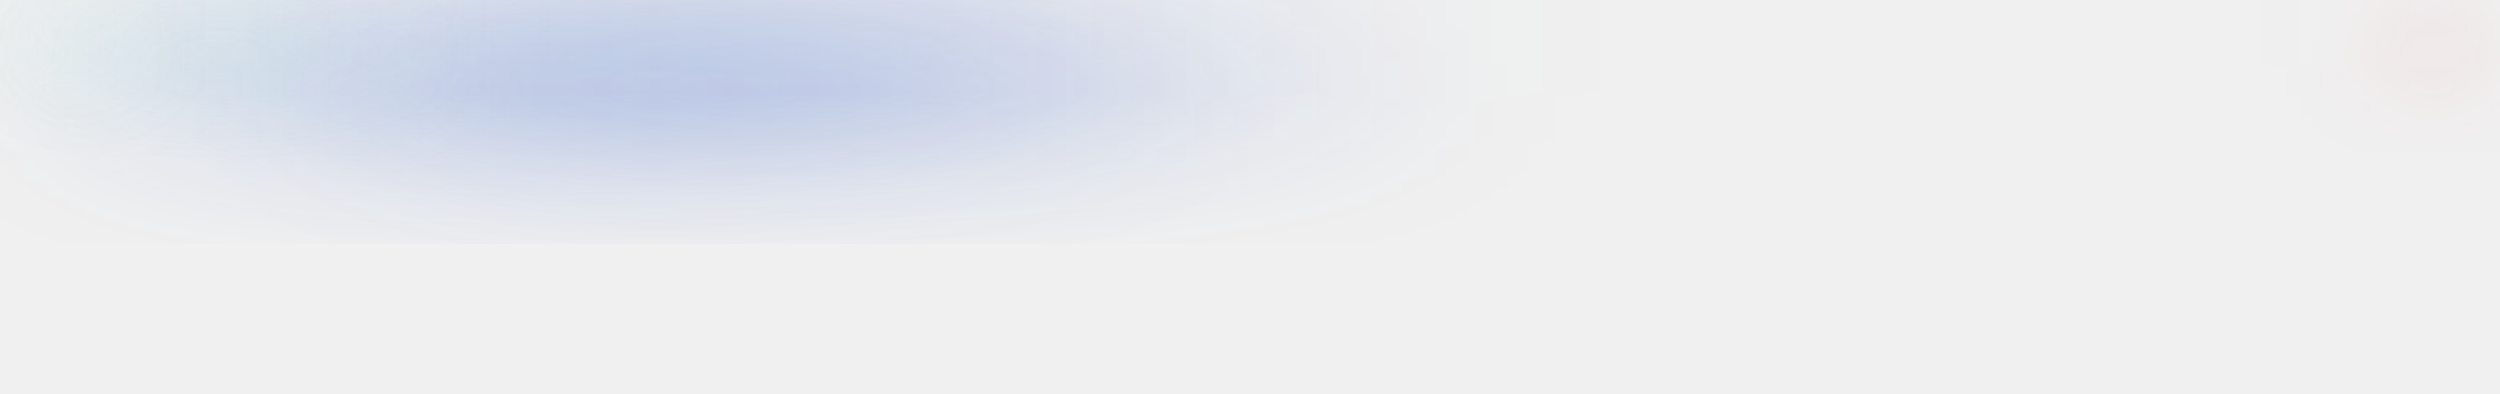
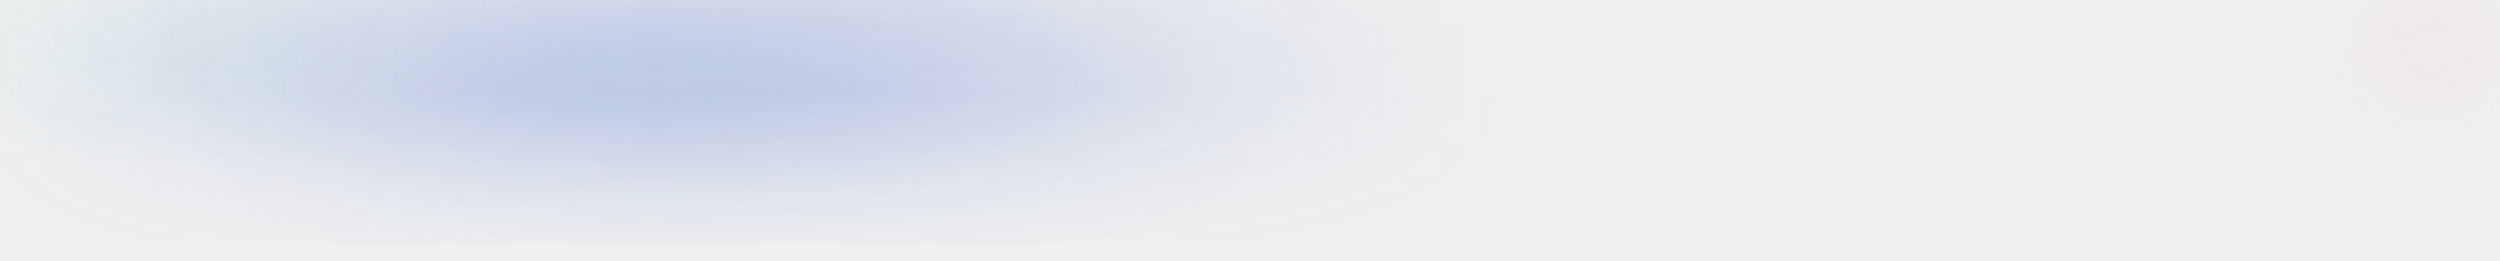
- <svg xmlns="http://www.w3.org/2000/svg" width="1920" height="302" viewBox="0 0 1920 302" fill="none">
+ <svg xmlns="http://www.w3.org/2000/svg" width="1920" height="200" viewBox="0 0 1920 200" fill="none">
  <g clip-path="url(#clip0_2003_1469)">
    <g filter="url(#filter0_f_2003_1469)">
      <ellipse cx="841.604" cy="-68.781" rx="628.574" ry="97.425" transform="rotate(-3.79658 841.604 -68.7807)" fill="#0C43C4" />
    </g>
    <g filter="url(#filter1_f_2003_1469)">
      <ellipse cx="166.5" cy="-151.5" rx="381.5" ry="171.5" fill="#99E1D9" />
    </g>
    <g filter="url(#filter2_f_2003_1469)">
      <ellipse cx="2122.5" cy="-107.5" rx="176.5" ry="123.5" fill="#F8333C" />
    </g>
    <g filter="url(#filter3_f_2003_1469)">
      <ellipse cx="625.604" cy="-68.781" rx="628.574" ry="97.425" transform="rotate(-3.79658 625.604 -68.7807)" fill="#0C43C4" />
    </g>
    <g filter="url(#filter4_f_2003_1469)">
      <ellipse cx="-49.5" cy="-151.5" rx="381.5" ry="171.5" fill="#99E1D9" />
    </g>
    <g filter="url(#filter5_f_2003_1469)">
      <ellipse cx="1906.5" cy="-107.5" rx="176.5" ry="123.5" fill="#F8333C" />
    </g>
  </g>
  <defs>
    <filter id="filter0_f_2003_1469" x="64.376" y="-324.554" width="1554.46" height="511.546" filterUnits="userSpaceOnUse" color-interpolation-filters="sRGB">
      <feFlood flood-opacity="0" result="BackgroundImageFix" />
      <feBlend mode="normal" in="SourceGraphic" in2="BackgroundImageFix" result="shape" />
      <feGaussianBlur stdDeviation="75" result="effect1_foregroundBlur_2003_1469" />
    </filter>
    <filter id="filter1_f_2003_1469" x="-315" y="-423" width="963" height="543" filterUnits="userSpaceOnUse" color-interpolation-filters="sRGB">
      <feFlood flood-opacity="0" result="BackgroundImageFix" />
      <feBlend mode="normal" in="SourceGraphic" in2="BackgroundImageFix" result="shape" />
      <feGaussianBlur stdDeviation="50" result="effect1_foregroundBlur_2003_1469" />
    </filter>
    <filter id="filter2_f_2003_1469" x="1846" y="-331" width="553" height="447" filterUnits="userSpaceOnUse" color-interpolation-filters="sRGB">
      <feFlood flood-opacity="0" result="BackgroundImageFix" />
      <feBlend mode="normal" in="SourceGraphic" in2="BackgroundImageFix" result="shape" />
      <feGaussianBlur stdDeviation="50" result="effect1_foregroundBlur_2003_1469" />
    </filter>
    <filter id="filter3_f_2003_1469" x="-151.625" y="-324.554" width="1554.46" height="511.546" filterUnits="userSpaceOnUse" color-interpolation-filters="sRGB">
      <feFlood flood-opacity="0" result="BackgroundImageFix" />
      <feBlend mode="normal" in="SourceGraphic" in2="BackgroundImageFix" result="shape" />
      <feGaussianBlur stdDeviation="75" result="effect1_foregroundBlur_2003_1469" />
    </filter>
    <filter id="filter4_f_2003_1469" x="-531" y="-423" width="963" height="543" filterUnits="userSpaceOnUse" color-interpolation-filters="sRGB">
      <feFlood flood-opacity="0" result="BackgroundImageFix" />
      <feBlend mode="normal" in="SourceGraphic" in2="BackgroundImageFix" result="shape" />
      <feGaussianBlur stdDeviation="50" result="effect1_foregroundBlur_2003_1469" />
    </filter>
    <filter id="filter5_f_2003_1469" x="1630" y="-331" width="553" height="447" filterUnits="userSpaceOnUse" color-interpolation-filters="sRGB">
      <feFlood flood-opacity="0" result="BackgroundImageFix" />
      <feBlend mode="normal" in="SourceGraphic" in2="BackgroundImageFix" result="shape" />
      <feGaussianBlur stdDeviation="50" result="effect1_foregroundBlur_2003_1469" />
    </filter>
    <clipPath id="clip0_2003_1469">
-       <rect width="1920" height="302" fill="white" />
+       <rect width="1920" height="200" fill="white" />
    </clipPath>
  </defs>
</svg>
